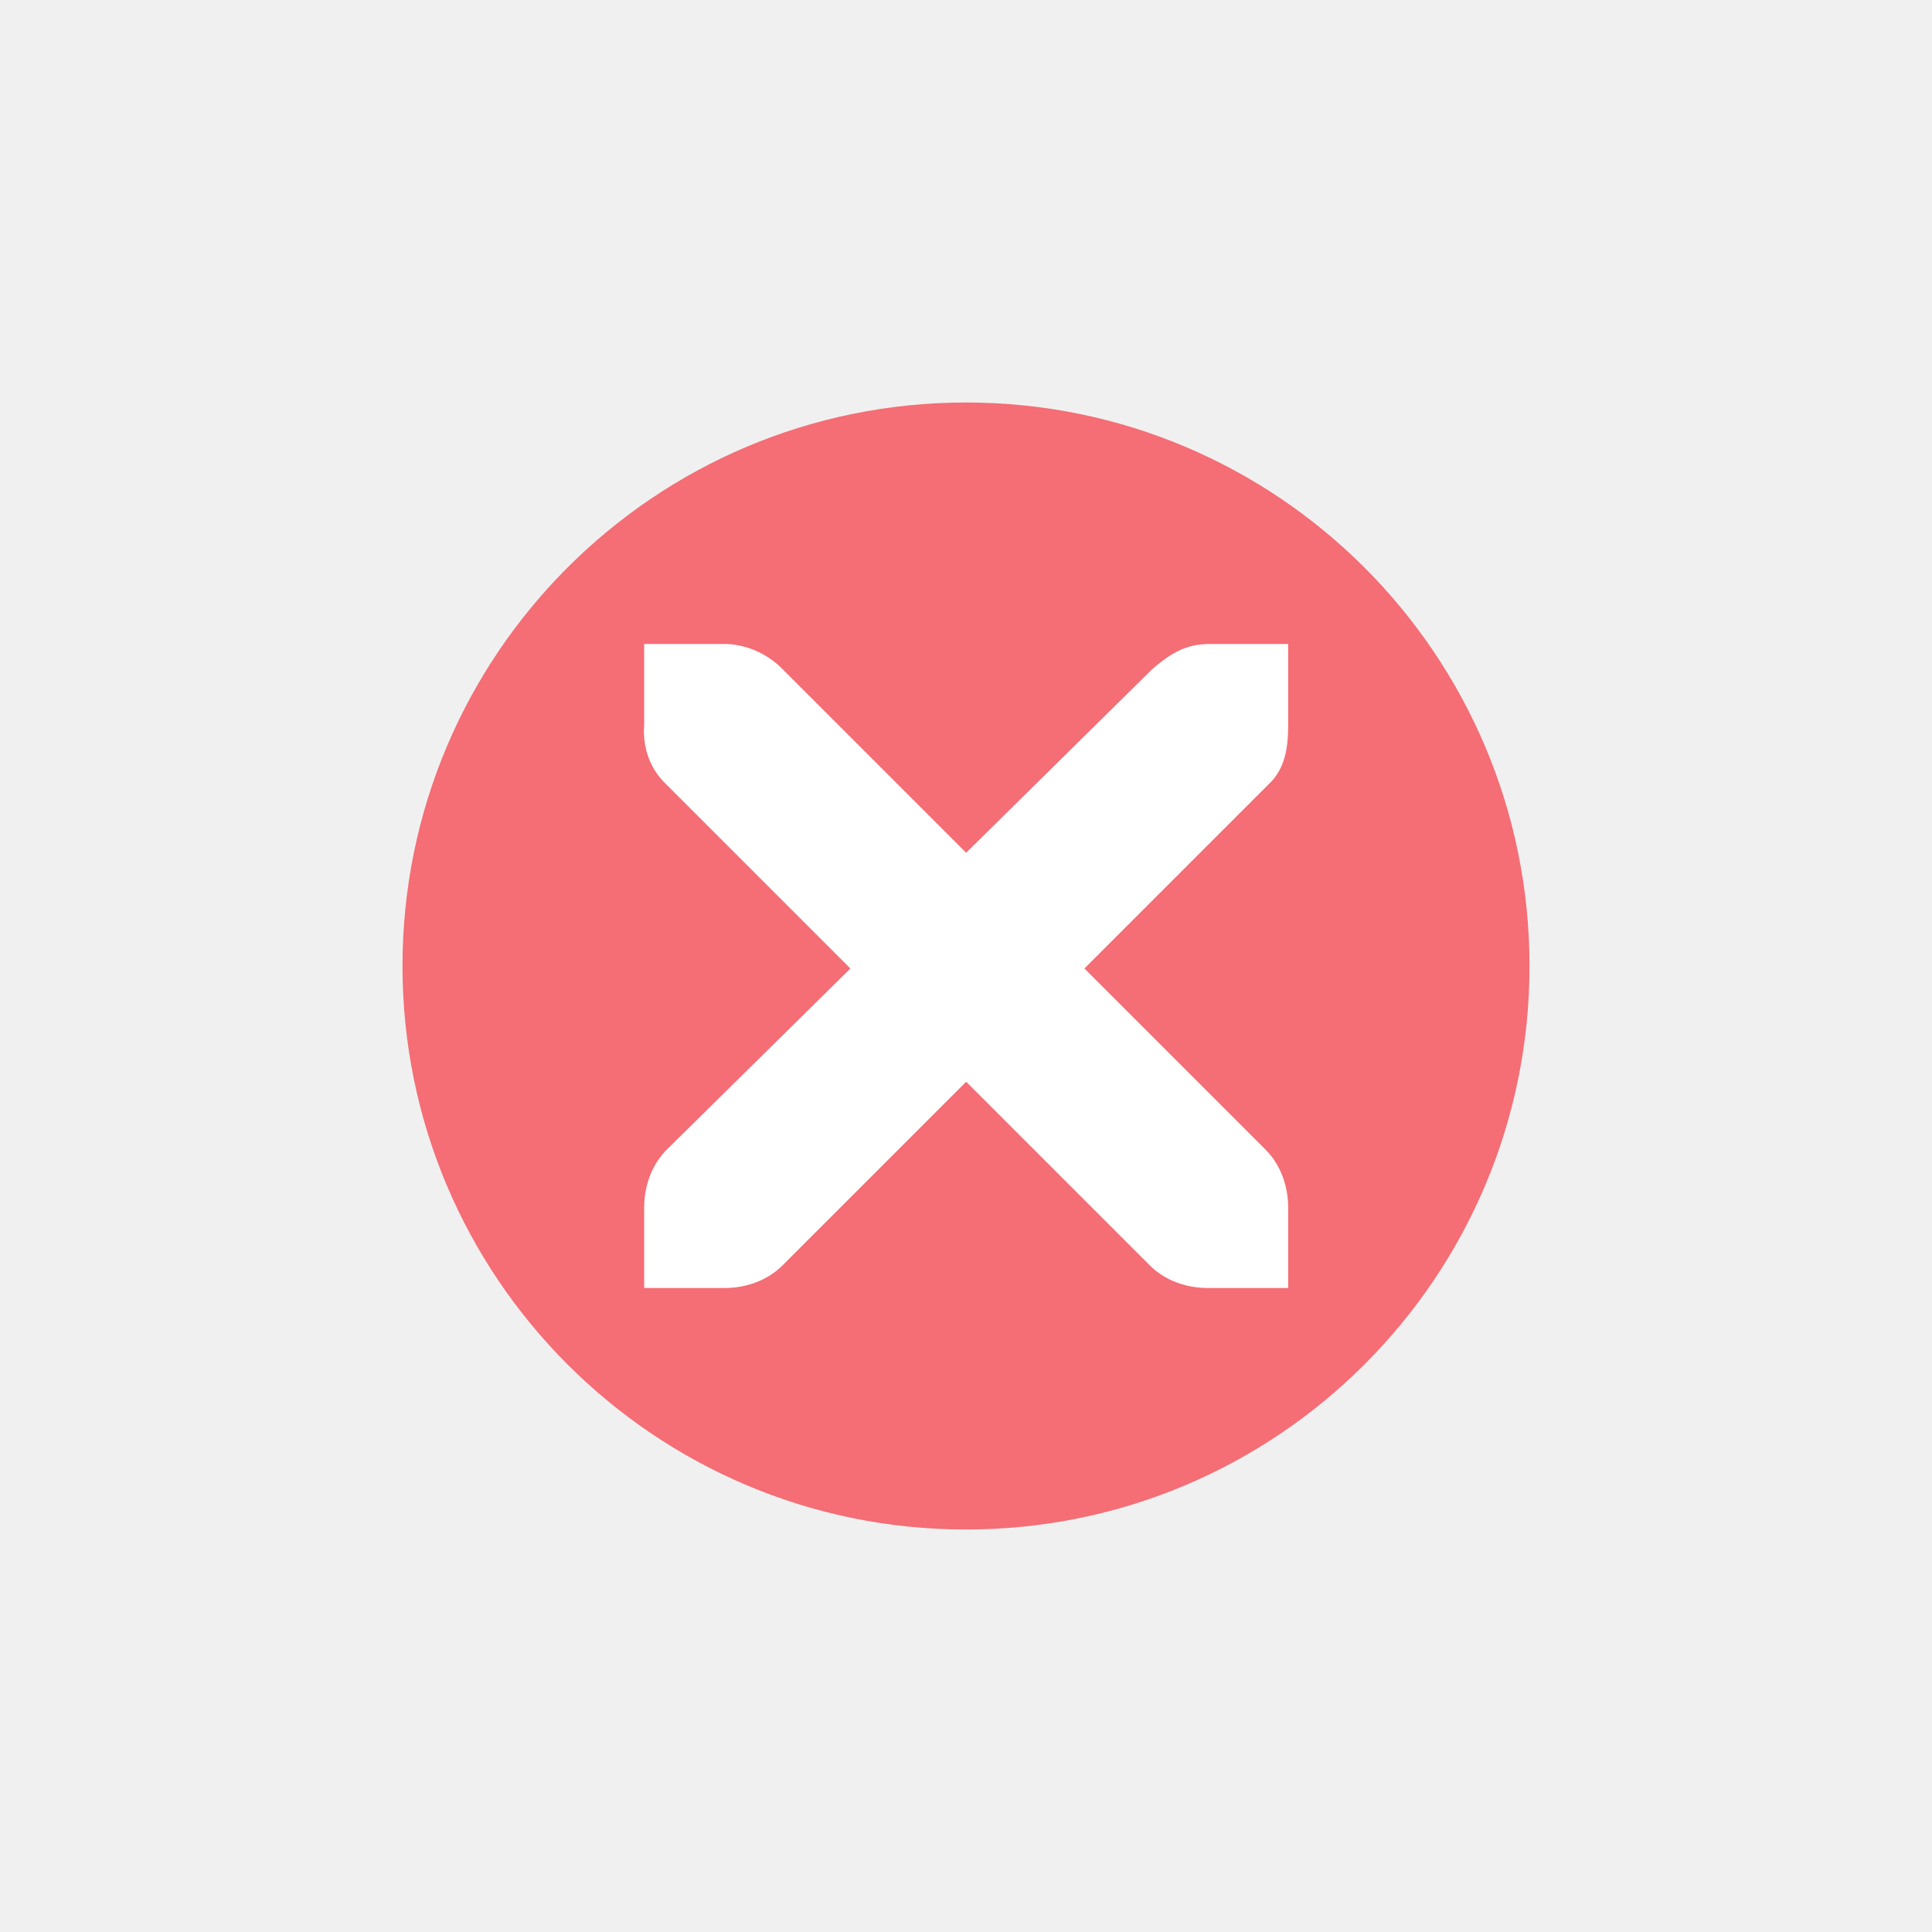
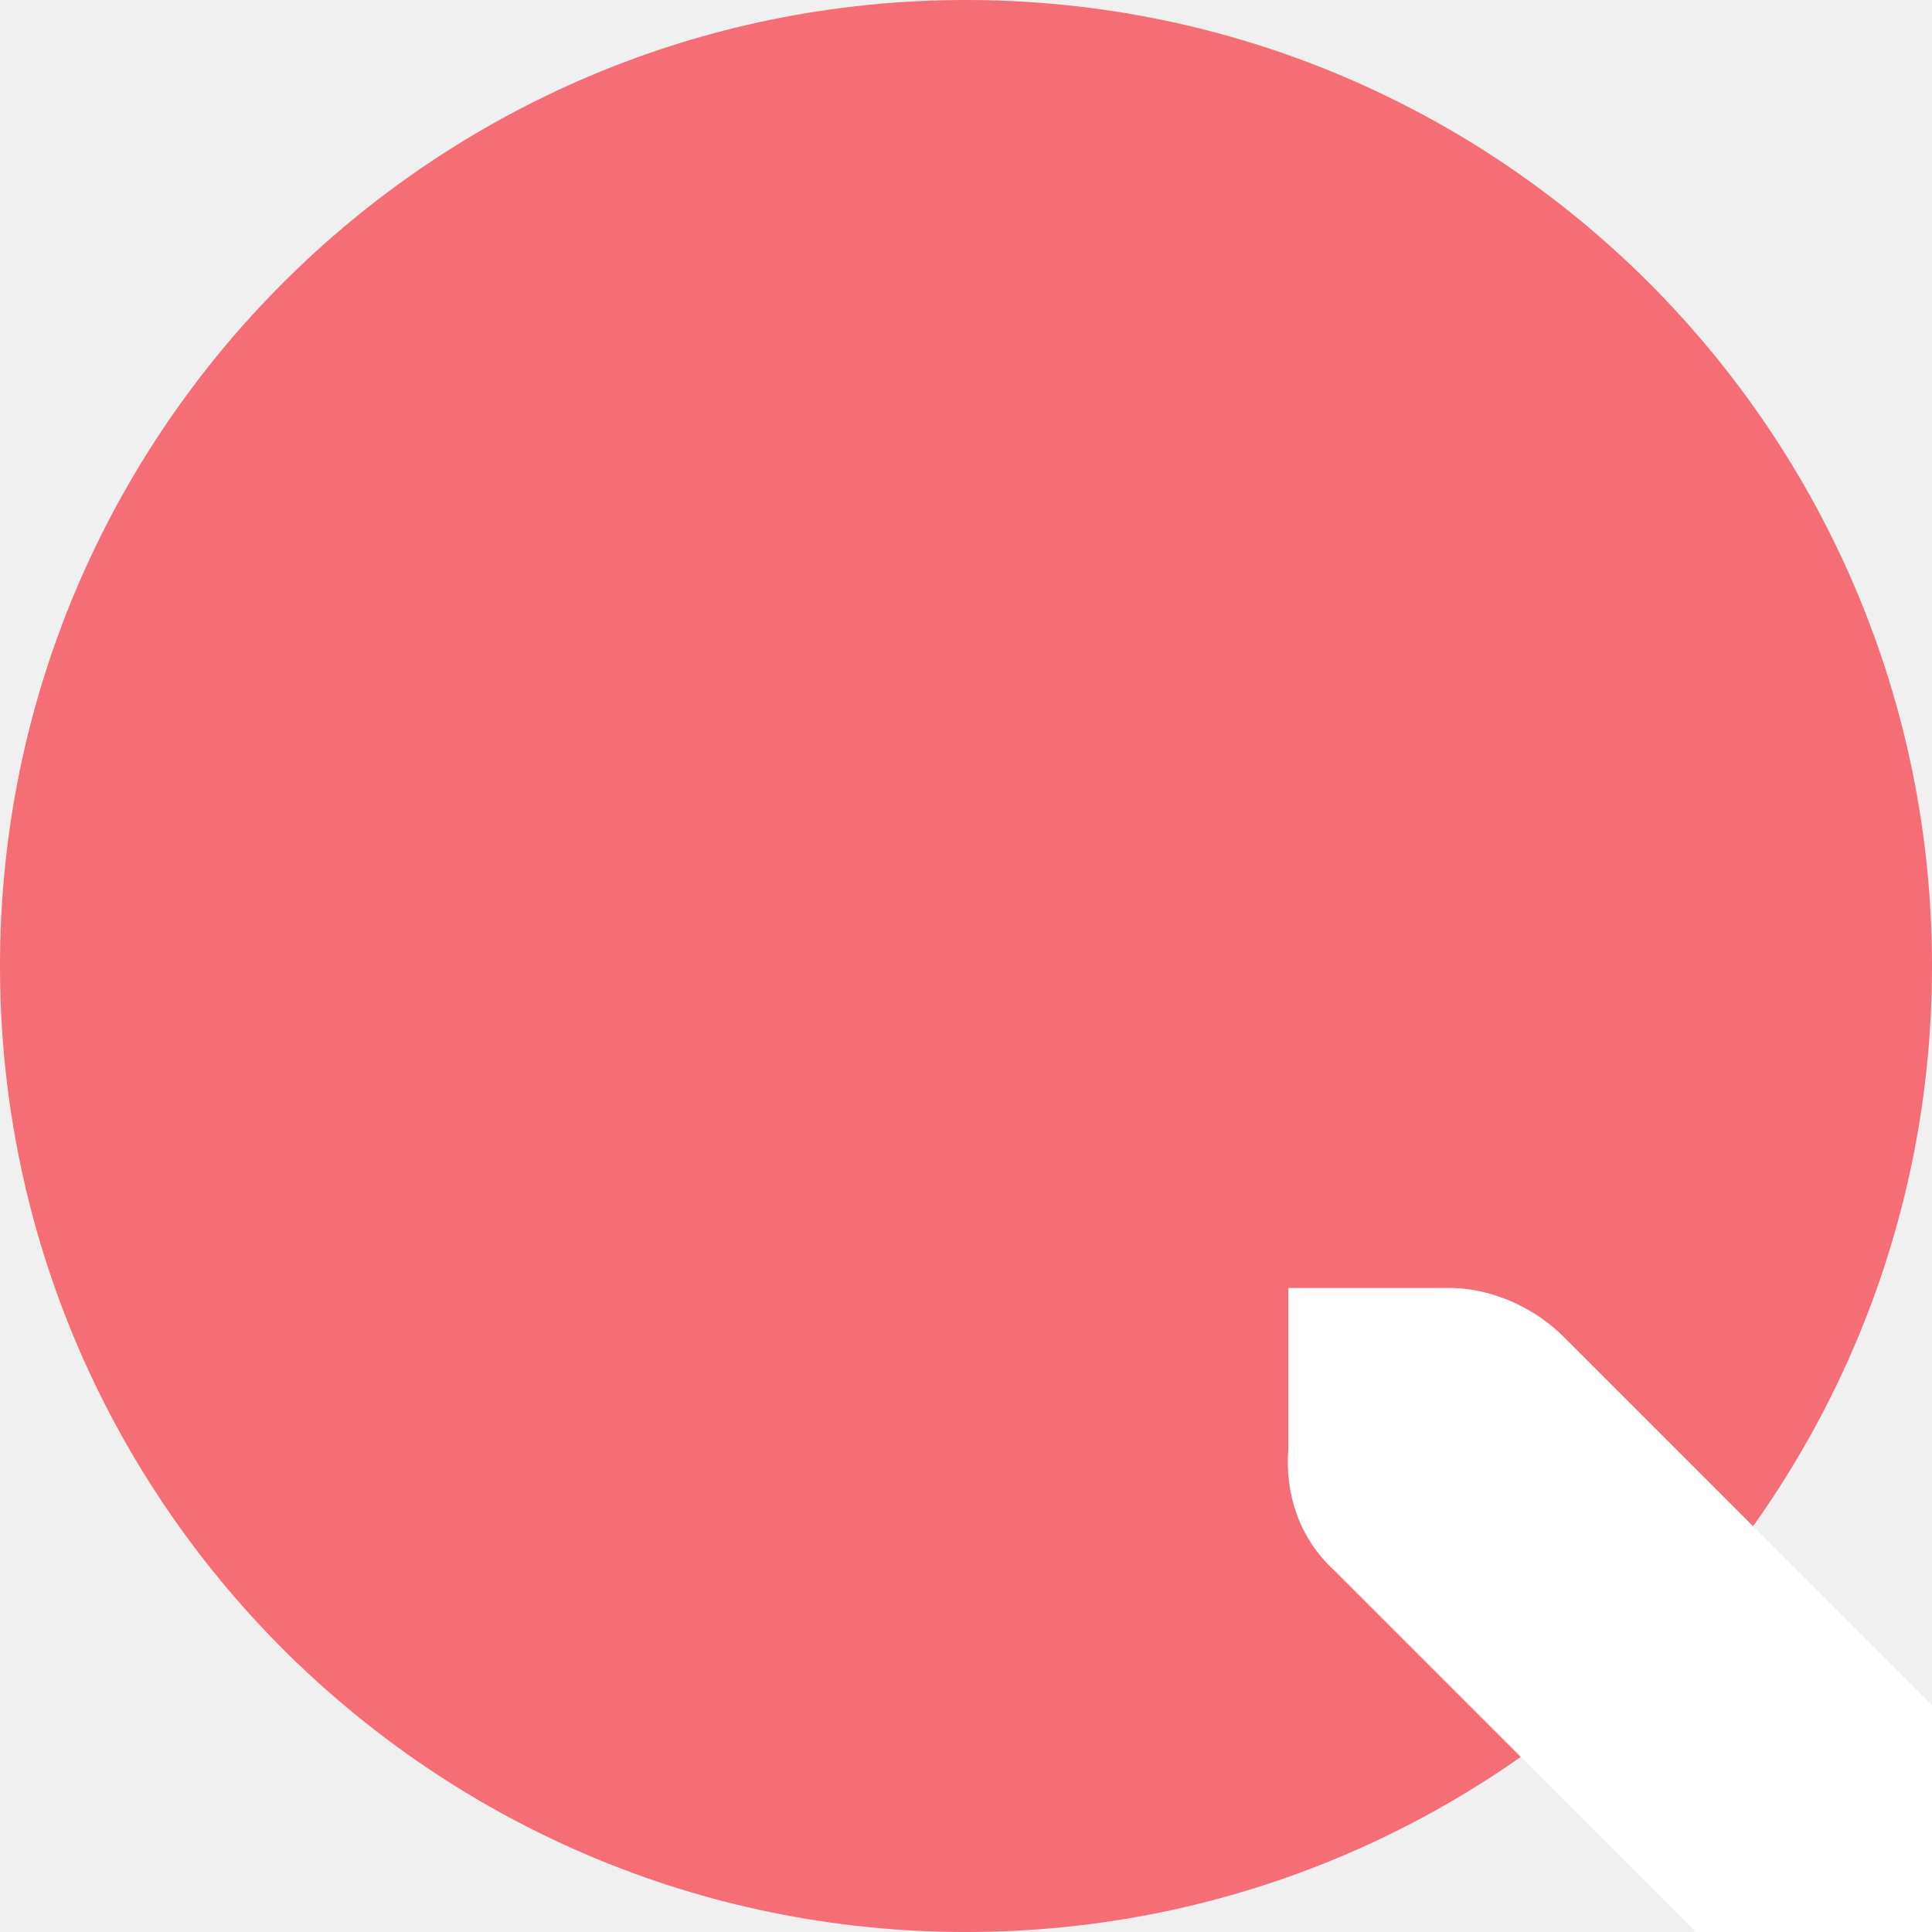
- <svg xmlns="http://www.w3.org/2000/svg" height="24" width="24">
-   <circle cx="12" cy="12" fill="#f55f67" fill-opacity=".9" r="7" />
+ <svg xmlns="http://www.w3.org/2000/svg" height="12" width="12">
+   <circle cx="6" cy="6" fill="#f55f67" fill-opacity=".9" r="6" />
  <path d="m8.002 8h1.031c.255.011.51.129.688.312l2.281 2.281 2.312-2.281c.266-.231.447-.305.688-.312h1v1c0 .286-.034.551-.25.75l-2.281 2.281 2.25 2.25c.188.188.281.453.281.719v1h-1c-.265-0-.531-.093-.719-.281l-2.281-2.281-2.281 2.281c-.188.188-.453.281-.719.281h-1v-1c-0-.265.093-.531.281-.719l2.281-2.25-2.281-2.281c-.211-.195-.303-.469-.281-.75z" fill="#fff" />
</svg>
